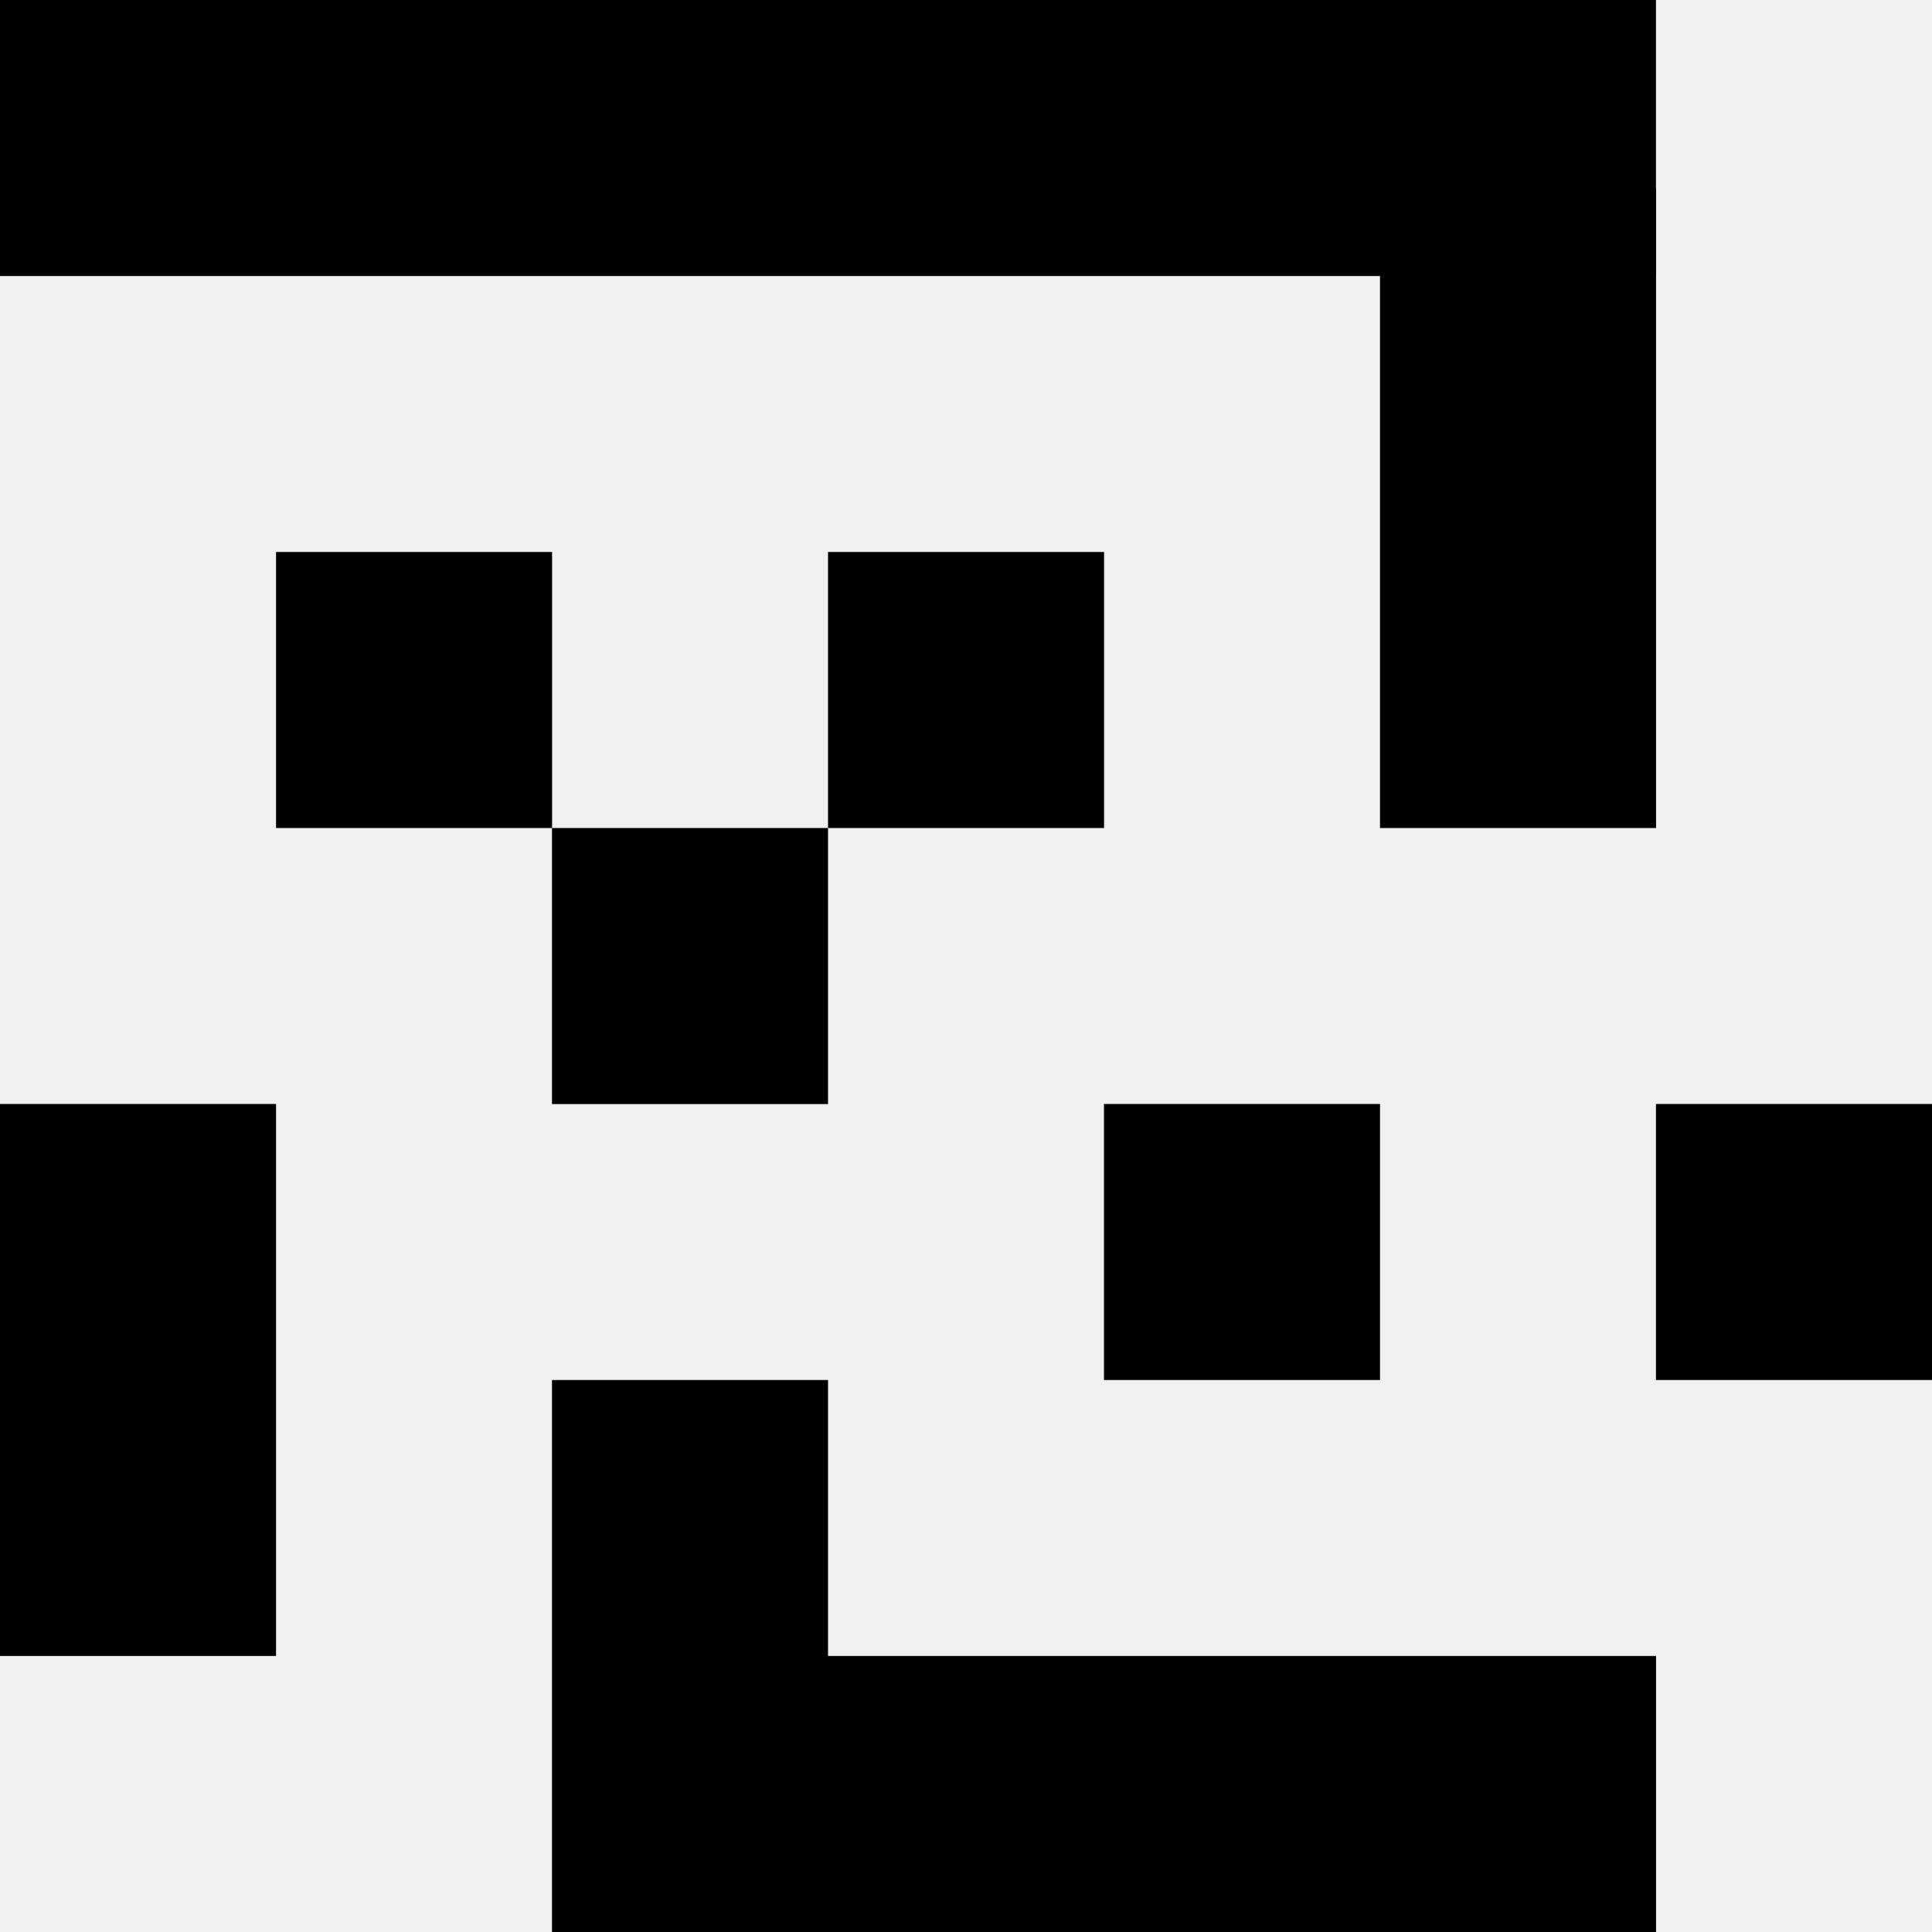
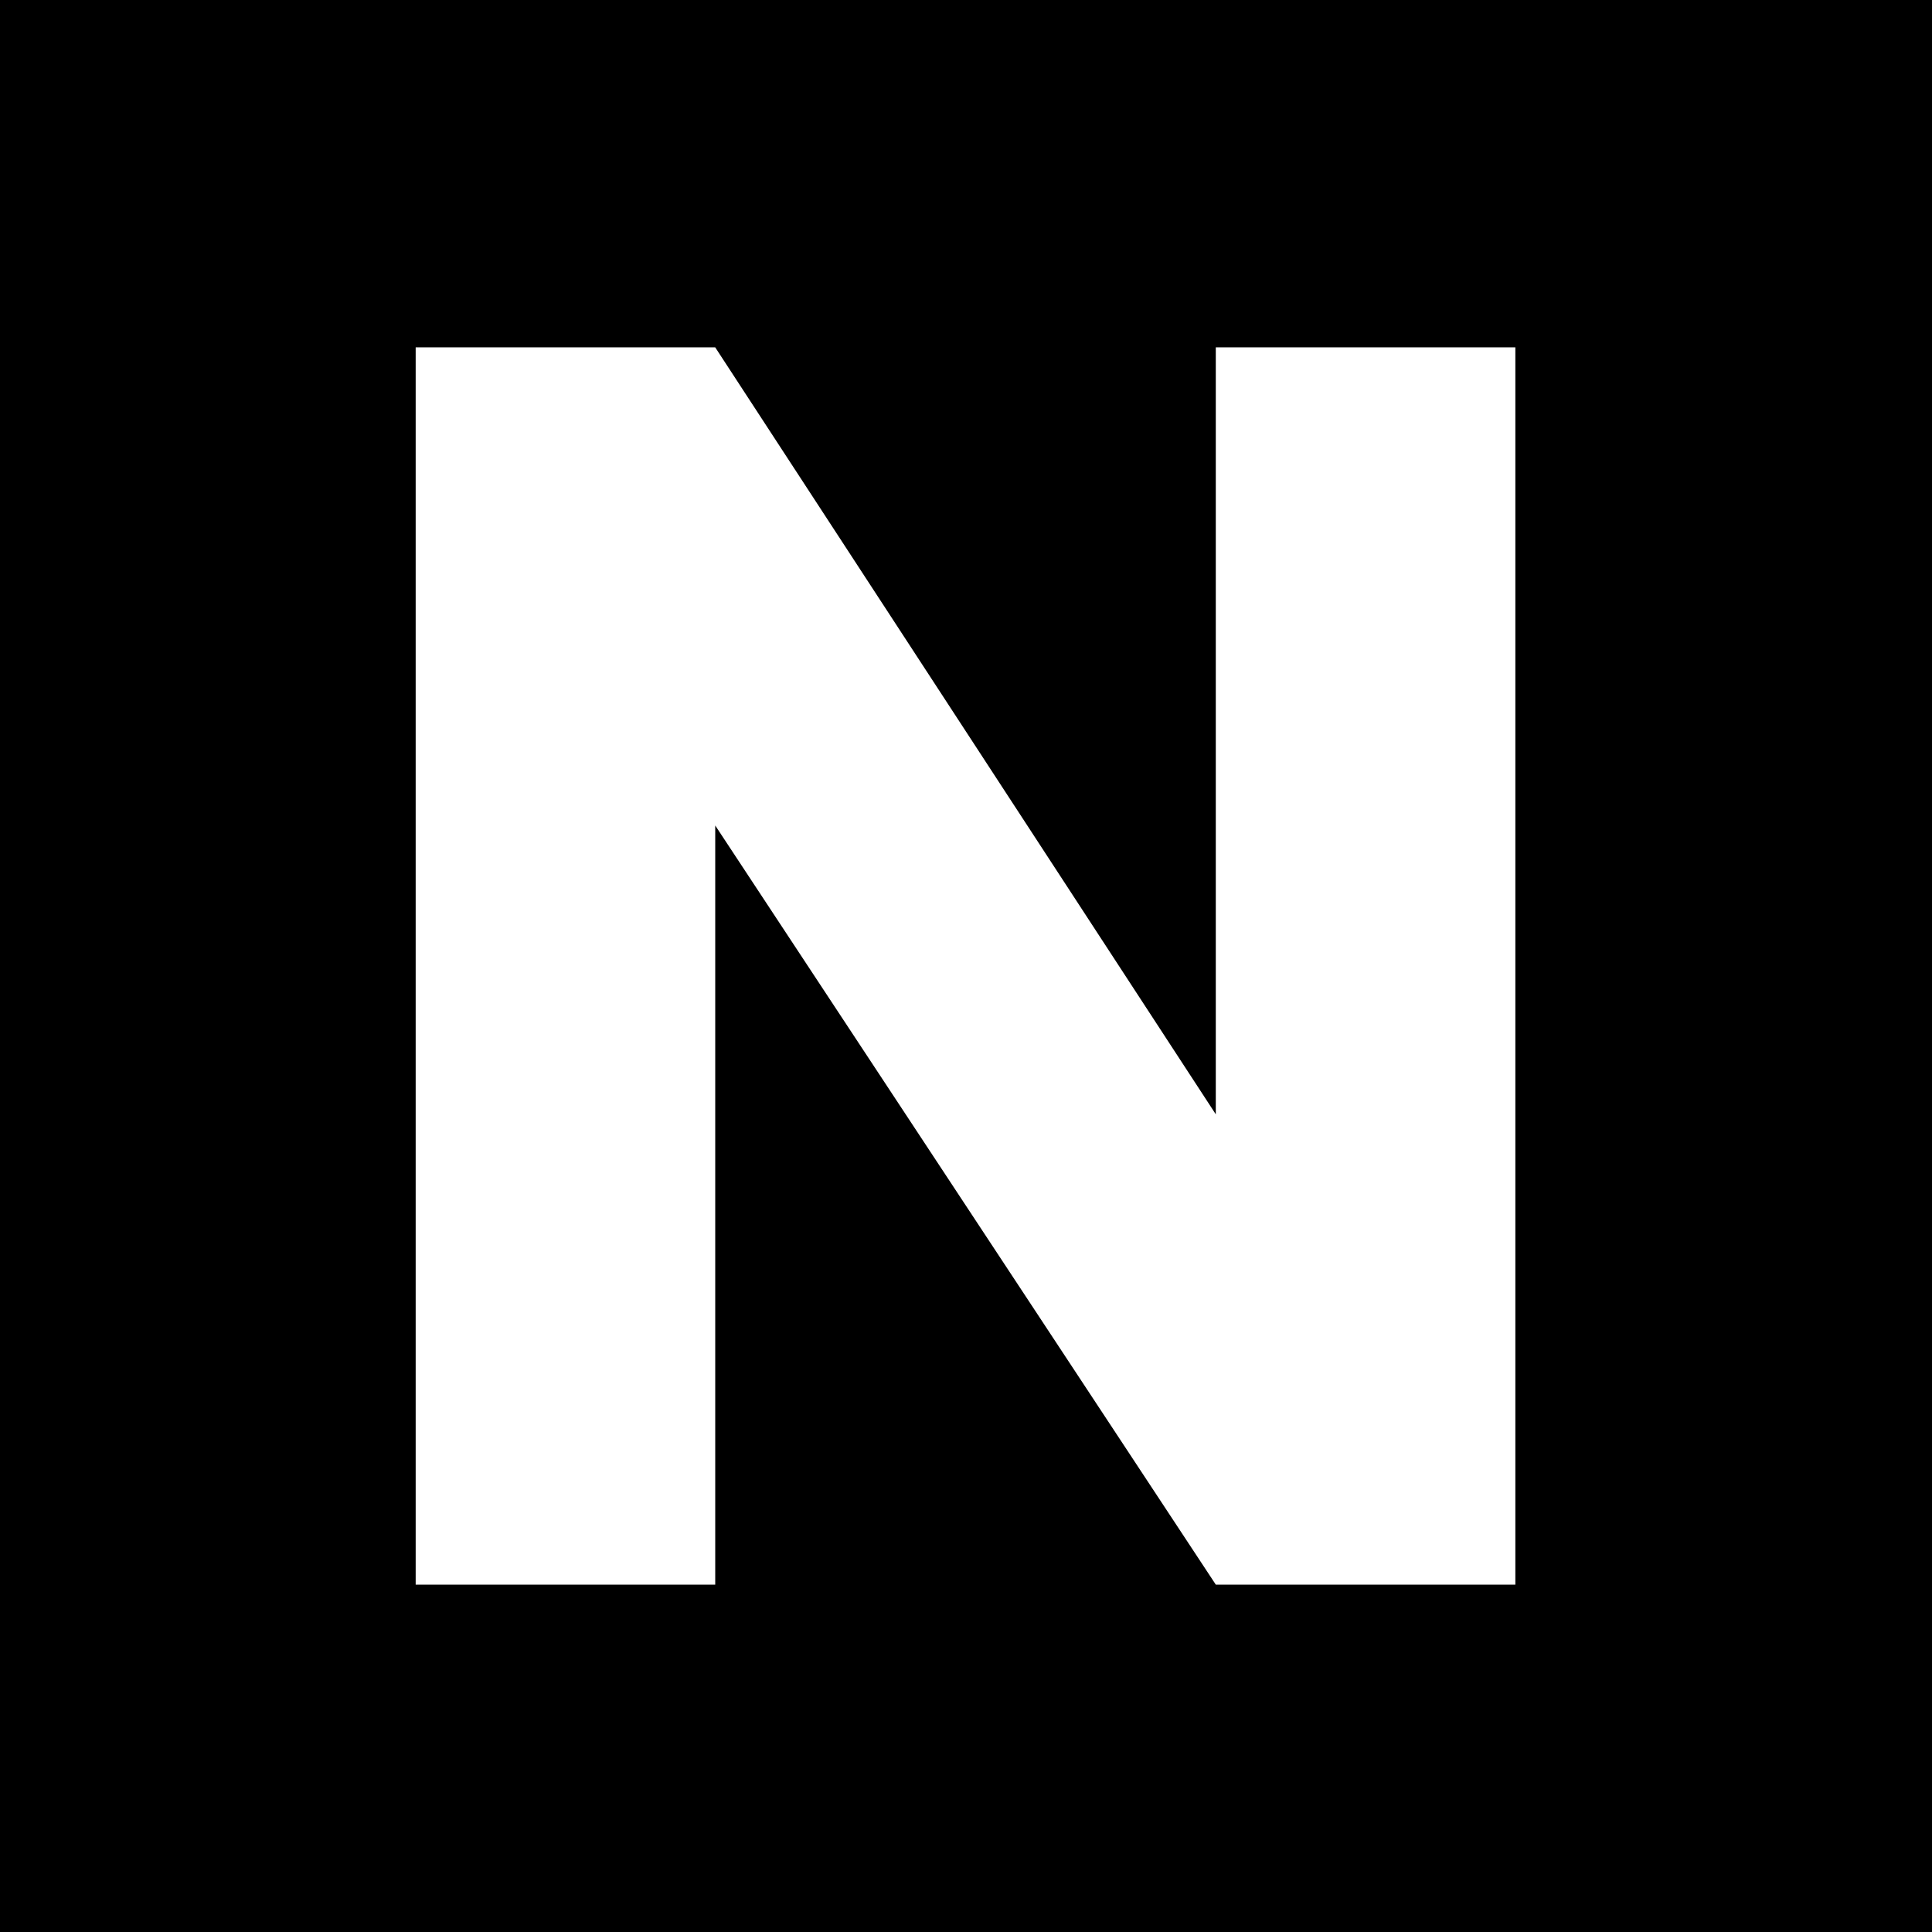
- <svg xmlns="http://www.w3.org/2000/svg" id="CNNouns_Black" viewBox="0 0 198 198">
+ <svg xmlns="http://www.w3.org/2000/svg" id="CNNouns_Black" version="1.1" viewBox="0 0 198 198">
  <defs>
-     <style>.cls-1{fill:#000000;}</style>
+     <style>
+       .st0 {
+         fill: #fff;
+       }
+     </style>
  </defs>
-   <rect class="cls-1" width="169.71" height="28.29" />
-   <rect class="cls-1" x="141.43" y="19.29" width="28.29" height="65.57" />
-   <rect class="cls-1" x="84.86" y="56.57" width="28.29" height="28.29" />
-   <rect class="cls-1" x="28.29" y="56.57" width="28.29" height="28.29" />
-   <rect class="cls-1" x="56.57" y="84.86" width="28.29" height="28.29" />
-   <rect class="cls-1" y="113.14" width="28.29" height="56.57" />
-   <rect class="cls-1" x="56.57" y="141.43" width="28.29" height="56.57" />
-   <rect class="cls-1" x="75.86" y="169.71" width="93.86" height="28.29" />
-   <rect class="cls-1" x="169.71" y="113.14" width="28.29" height="28.29" />
-   <rect class="cls-1" x="113.14" y="113.14" width="28.29" height="28.29" />
+   <rect width="198" height="198" />
+   <path class="st0" d="M155.3,162.4h-30.7l-51.3-77.8v77.8h-30.7V35.6h30.7l51.3,78.6V35.6h30.7v126.8Z" />
</svg>
